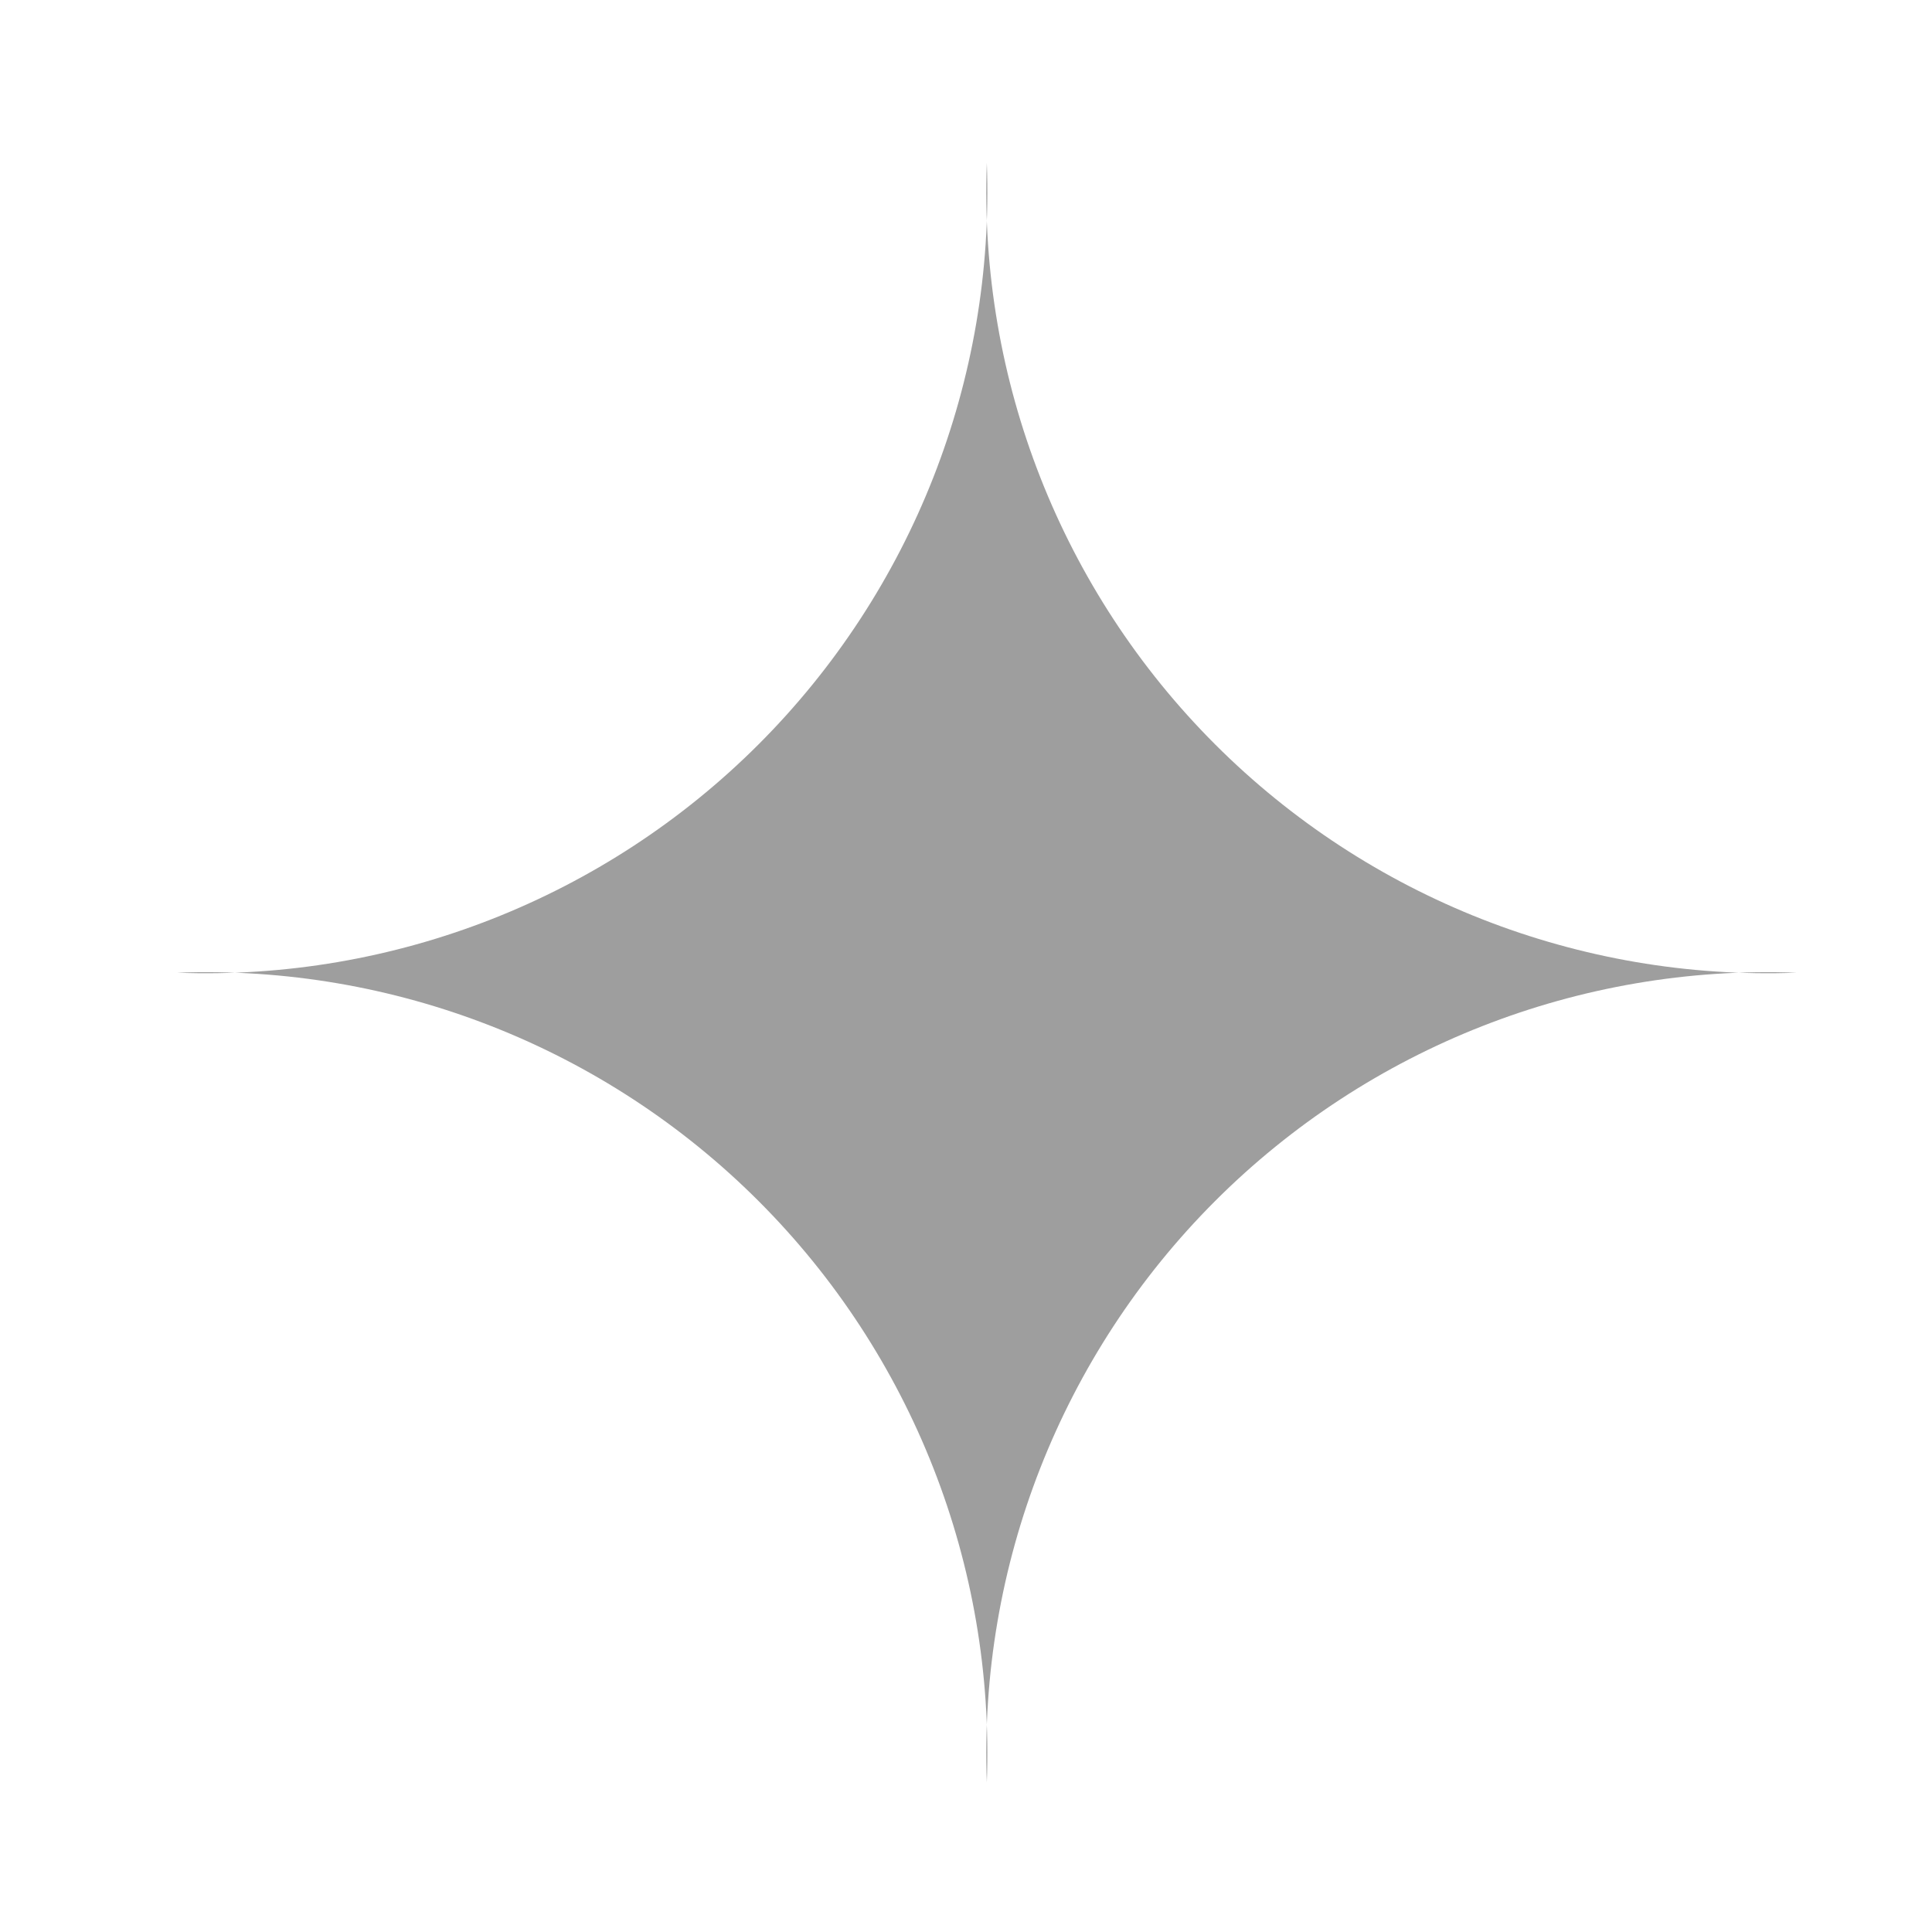
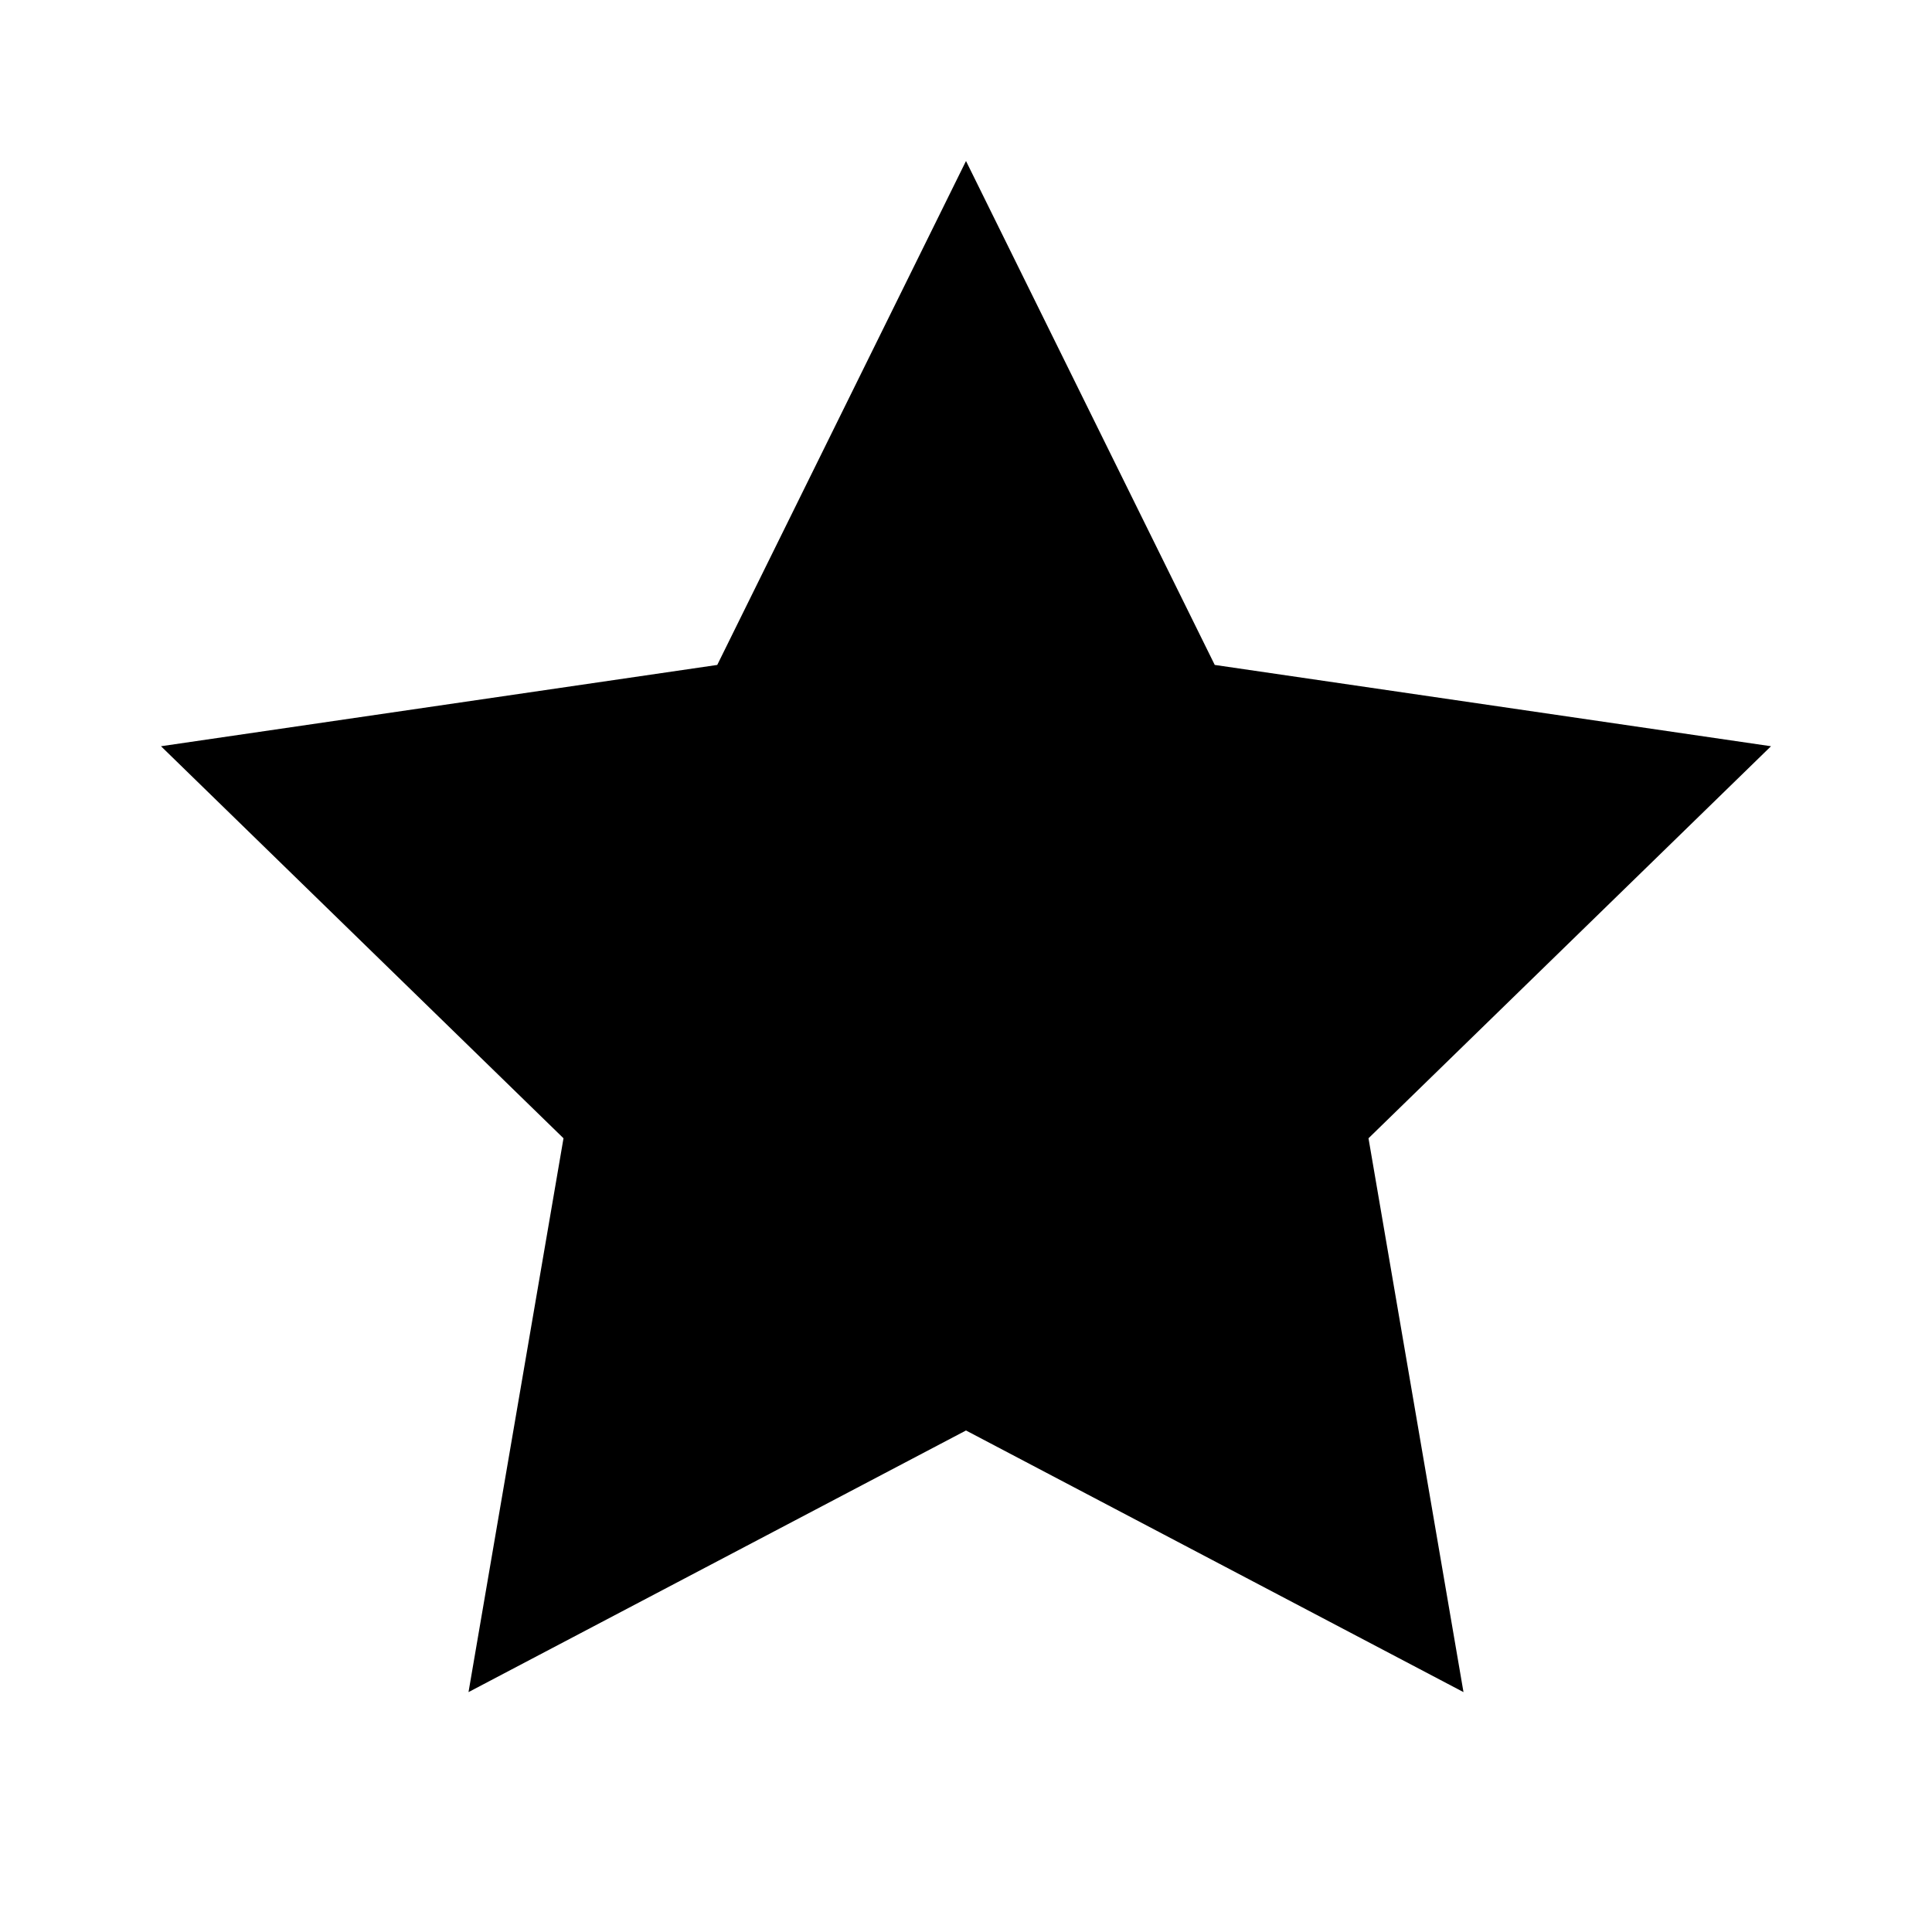
- <svg xmlns="http://www.w3.org/2000/svg" data-name="Layer 1" id="Layer_1" viewBox="0 0 32 32">
-   <path style="fill: #9e9e9e;" d="M16.345,2.698A12.941,12.941,0,0,1,2.932,16.111,12.941,12.941,0,0,1,16.345,29.524,12.941,12.941,0,0,1,29.758,16.111,12.941,12.941,0,0,1,16.345,2.698Z" />
+ <svg xmlns="http://www.w3.org/2000/svg" width="24" height="24" viewBox="0 0 24 24" fill="none">
+   <path d="M12 2L15.09 8.26L22 9.27L17 14.14L18.18 21.02L12 17.77L5.82 21.02L7 14.14L2 9.27L8.91 8.26L12 2Z" fill="currentColor" />
</svg>
